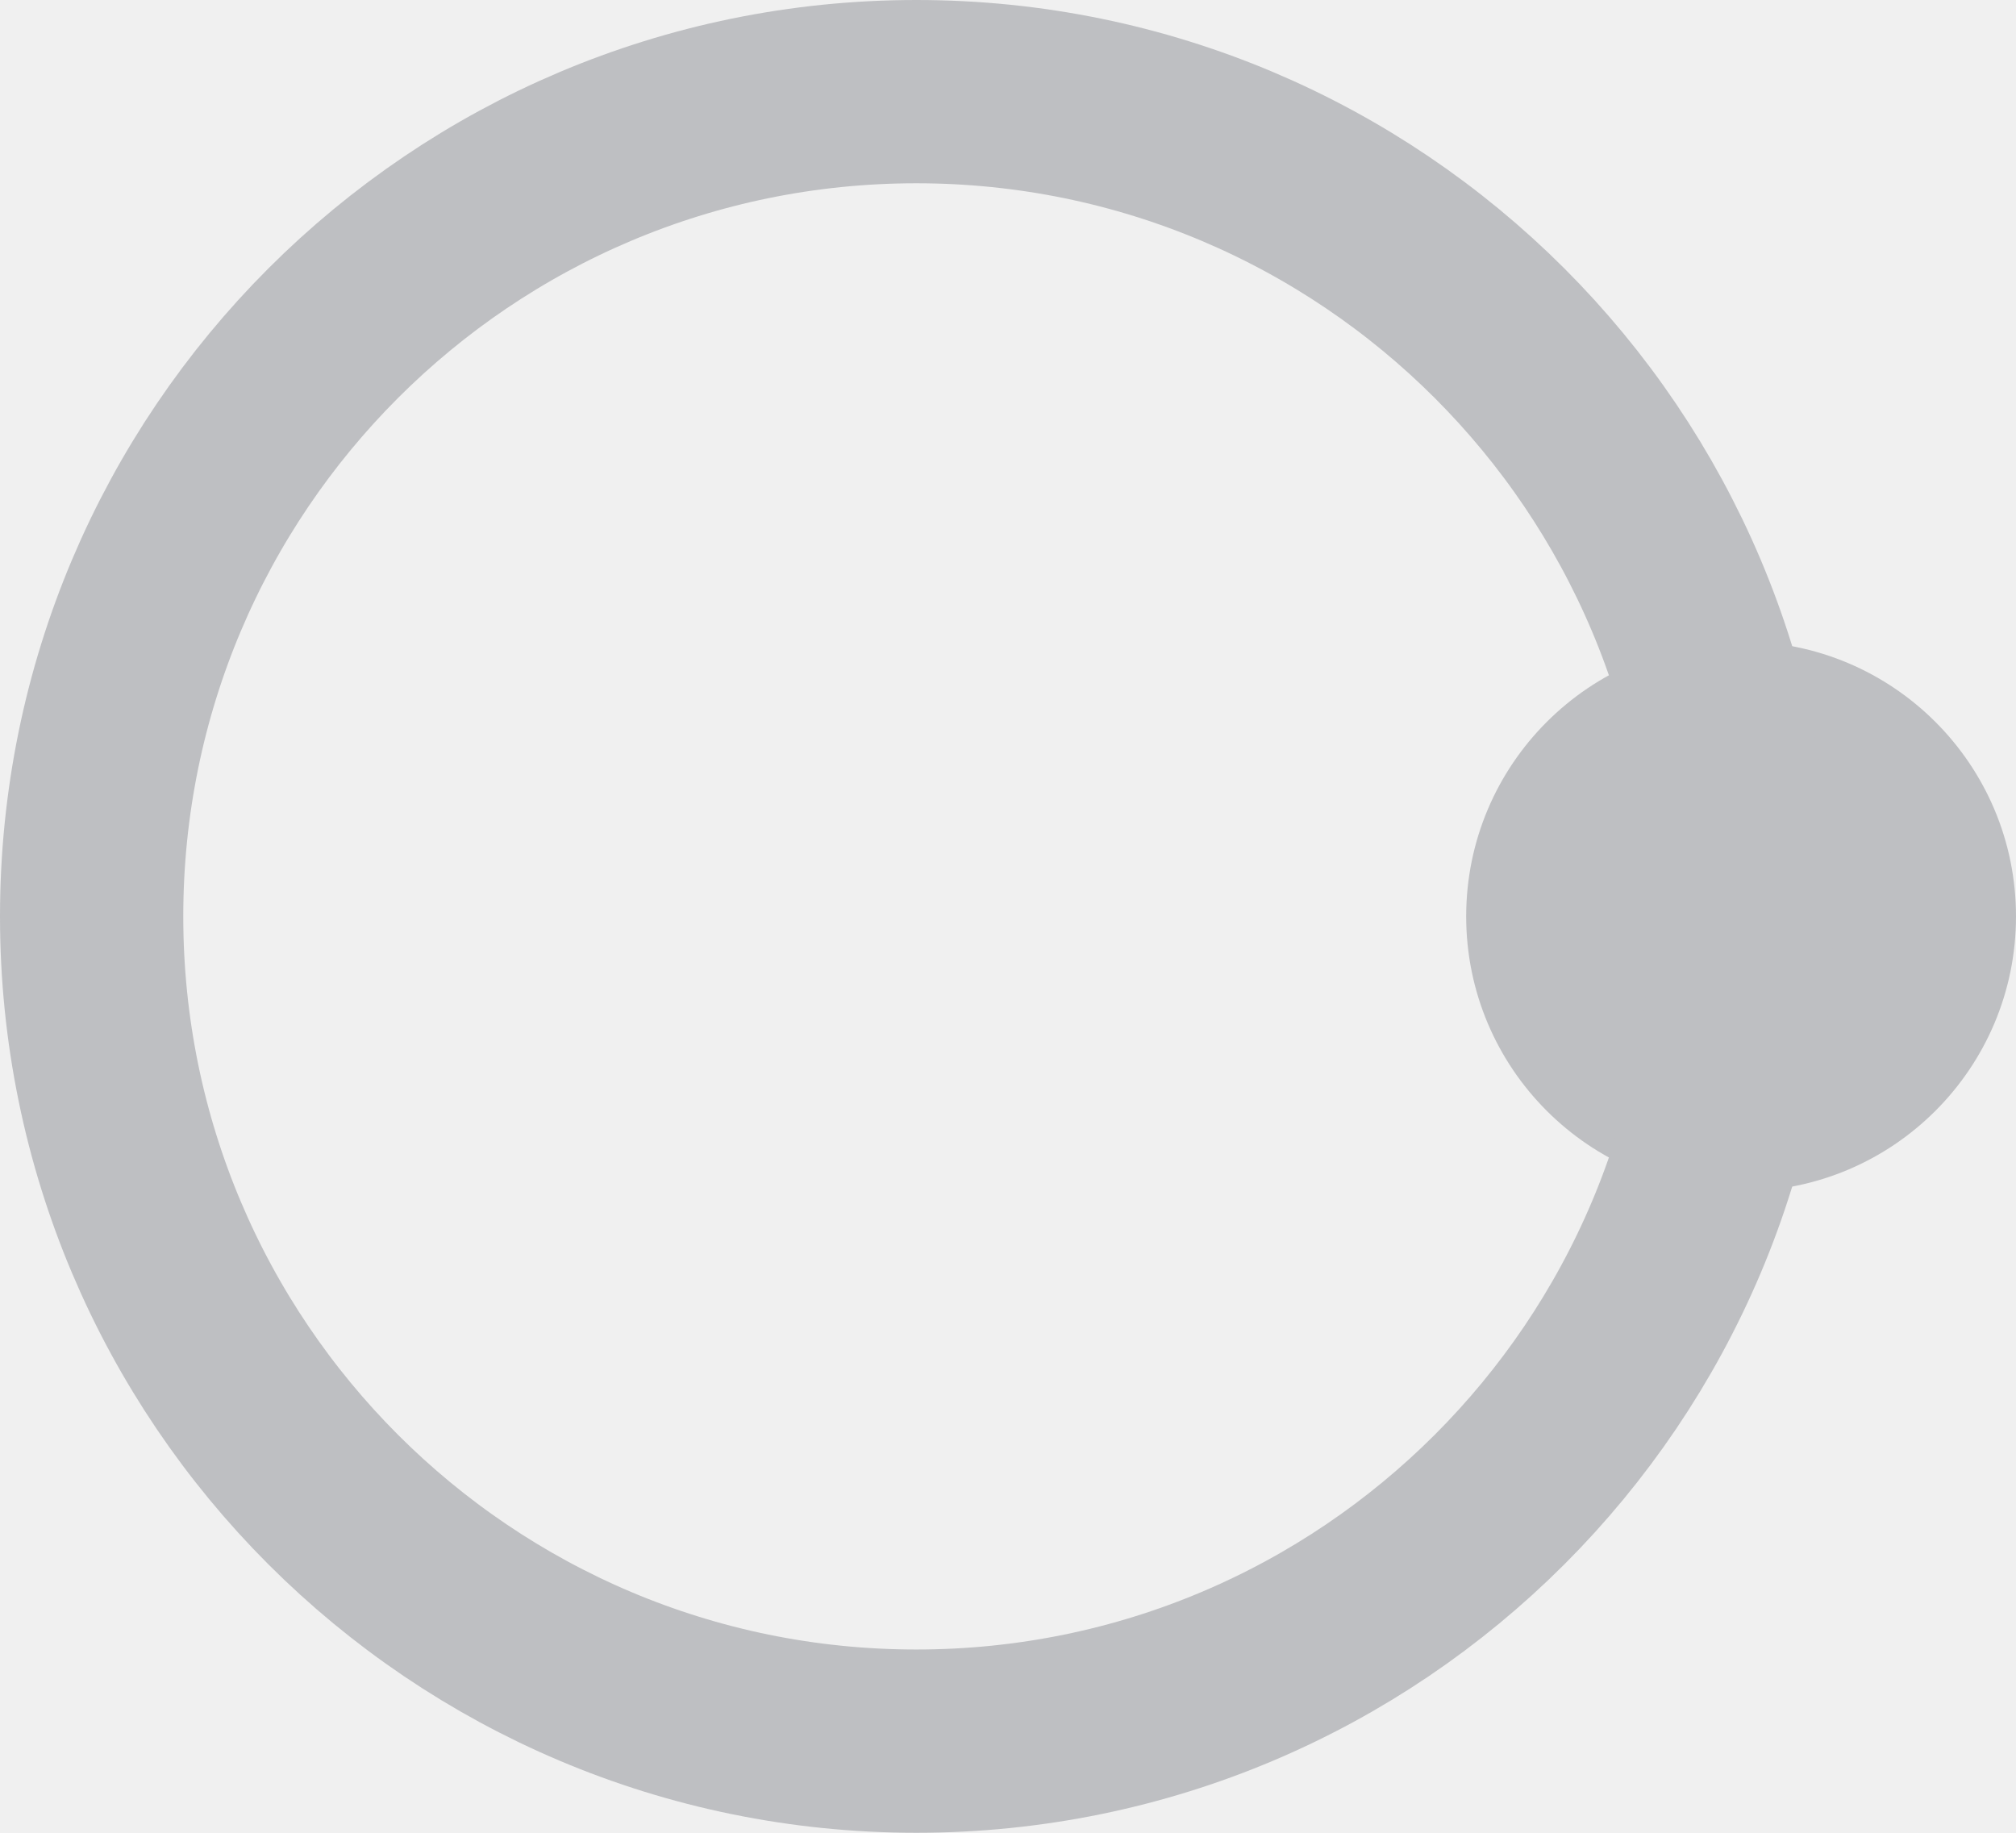
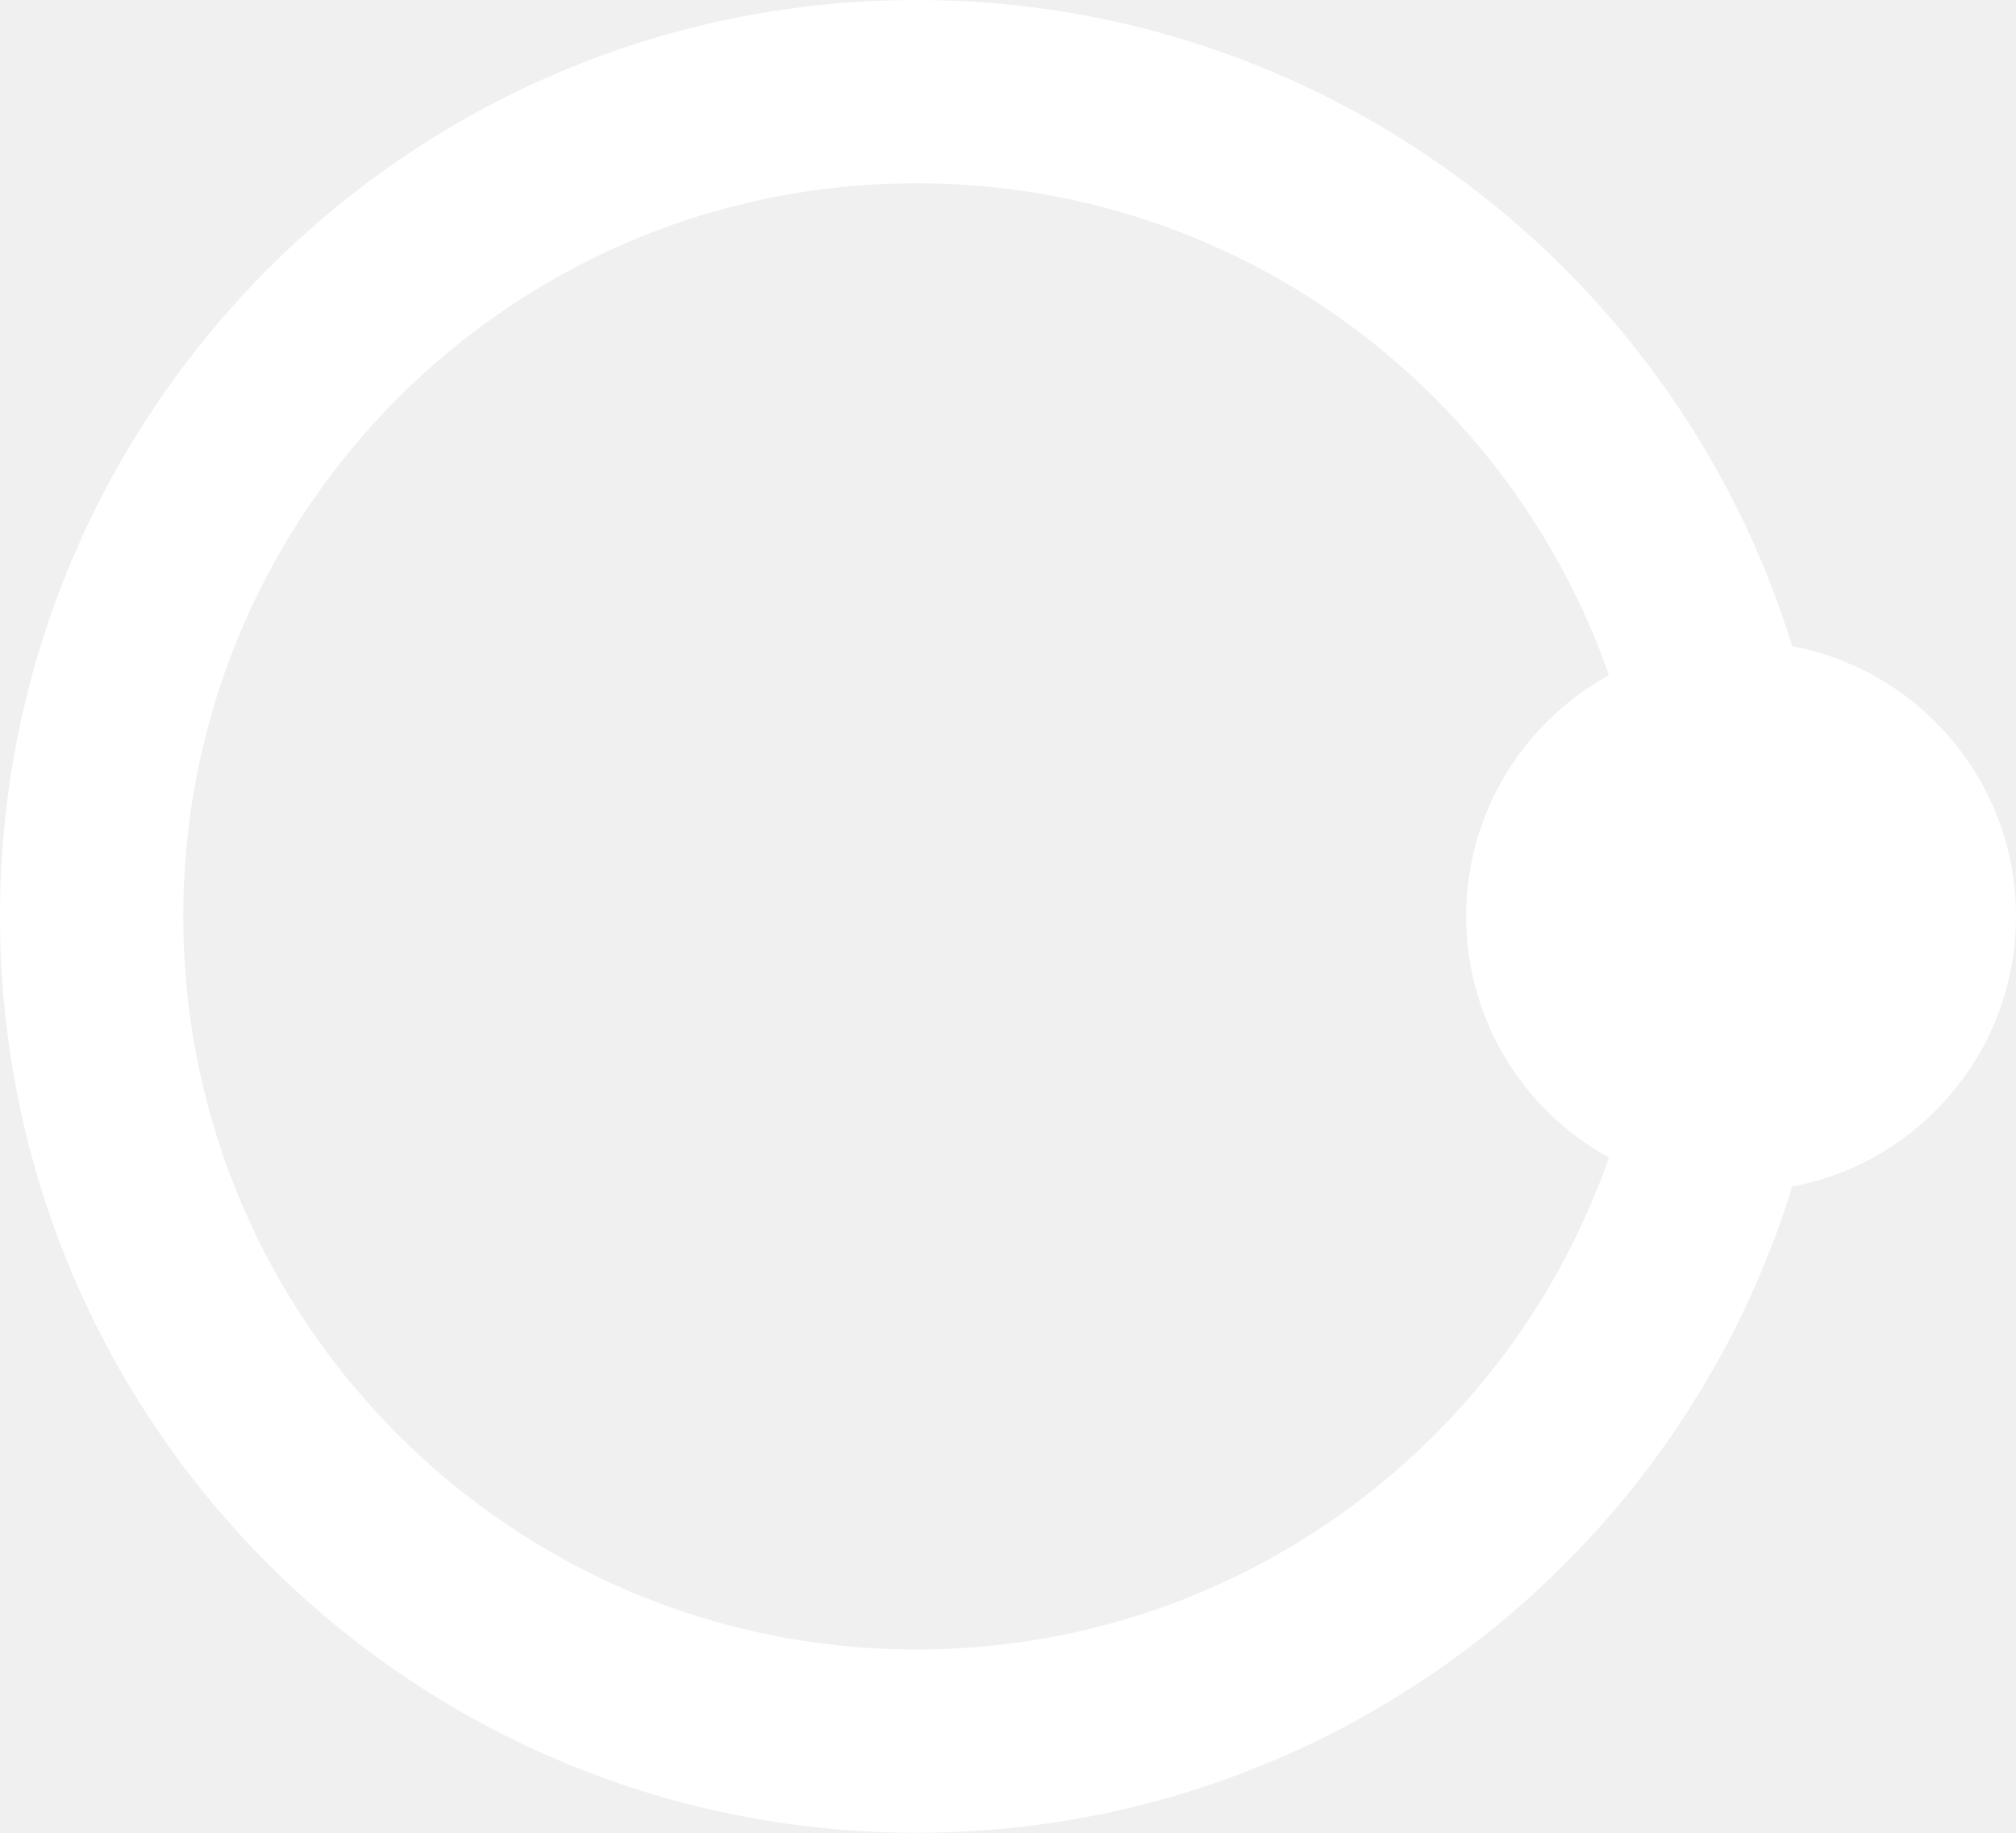
<svg xmlns="http://www.w3.org/2000/svg" id="prefix__circle-fance" width="22" height="20" viewBox="0 0 22 20">
-   <circle id="prefix__Ellipse_25" cx="3" cy="3" r="3" fill="#bebfc2" data-name="Ellipse 25" transform="translate(16 7)" />
-   <g id="prefix__Ellipse_26" fill="none" stroke="#bebfc2" stroke-width="2px" data-name="Ellipse 26">
+   <circle id="prefix__Ellipse_25" cx="3" cy="3" r="3" fill="#fff" data-name="Ellipse 25" transform="translate(16 7)" />
+   <g id="prefix__Ellipse_26" fill="none" stroke="#fff" stroke-width="2px" data-name="Ellipse 26">
    <circle cx="10" cy="10" r="10" stroke="none" />
    <circle cx="10" cy="10" r="9" />
  </g>
</svg>
